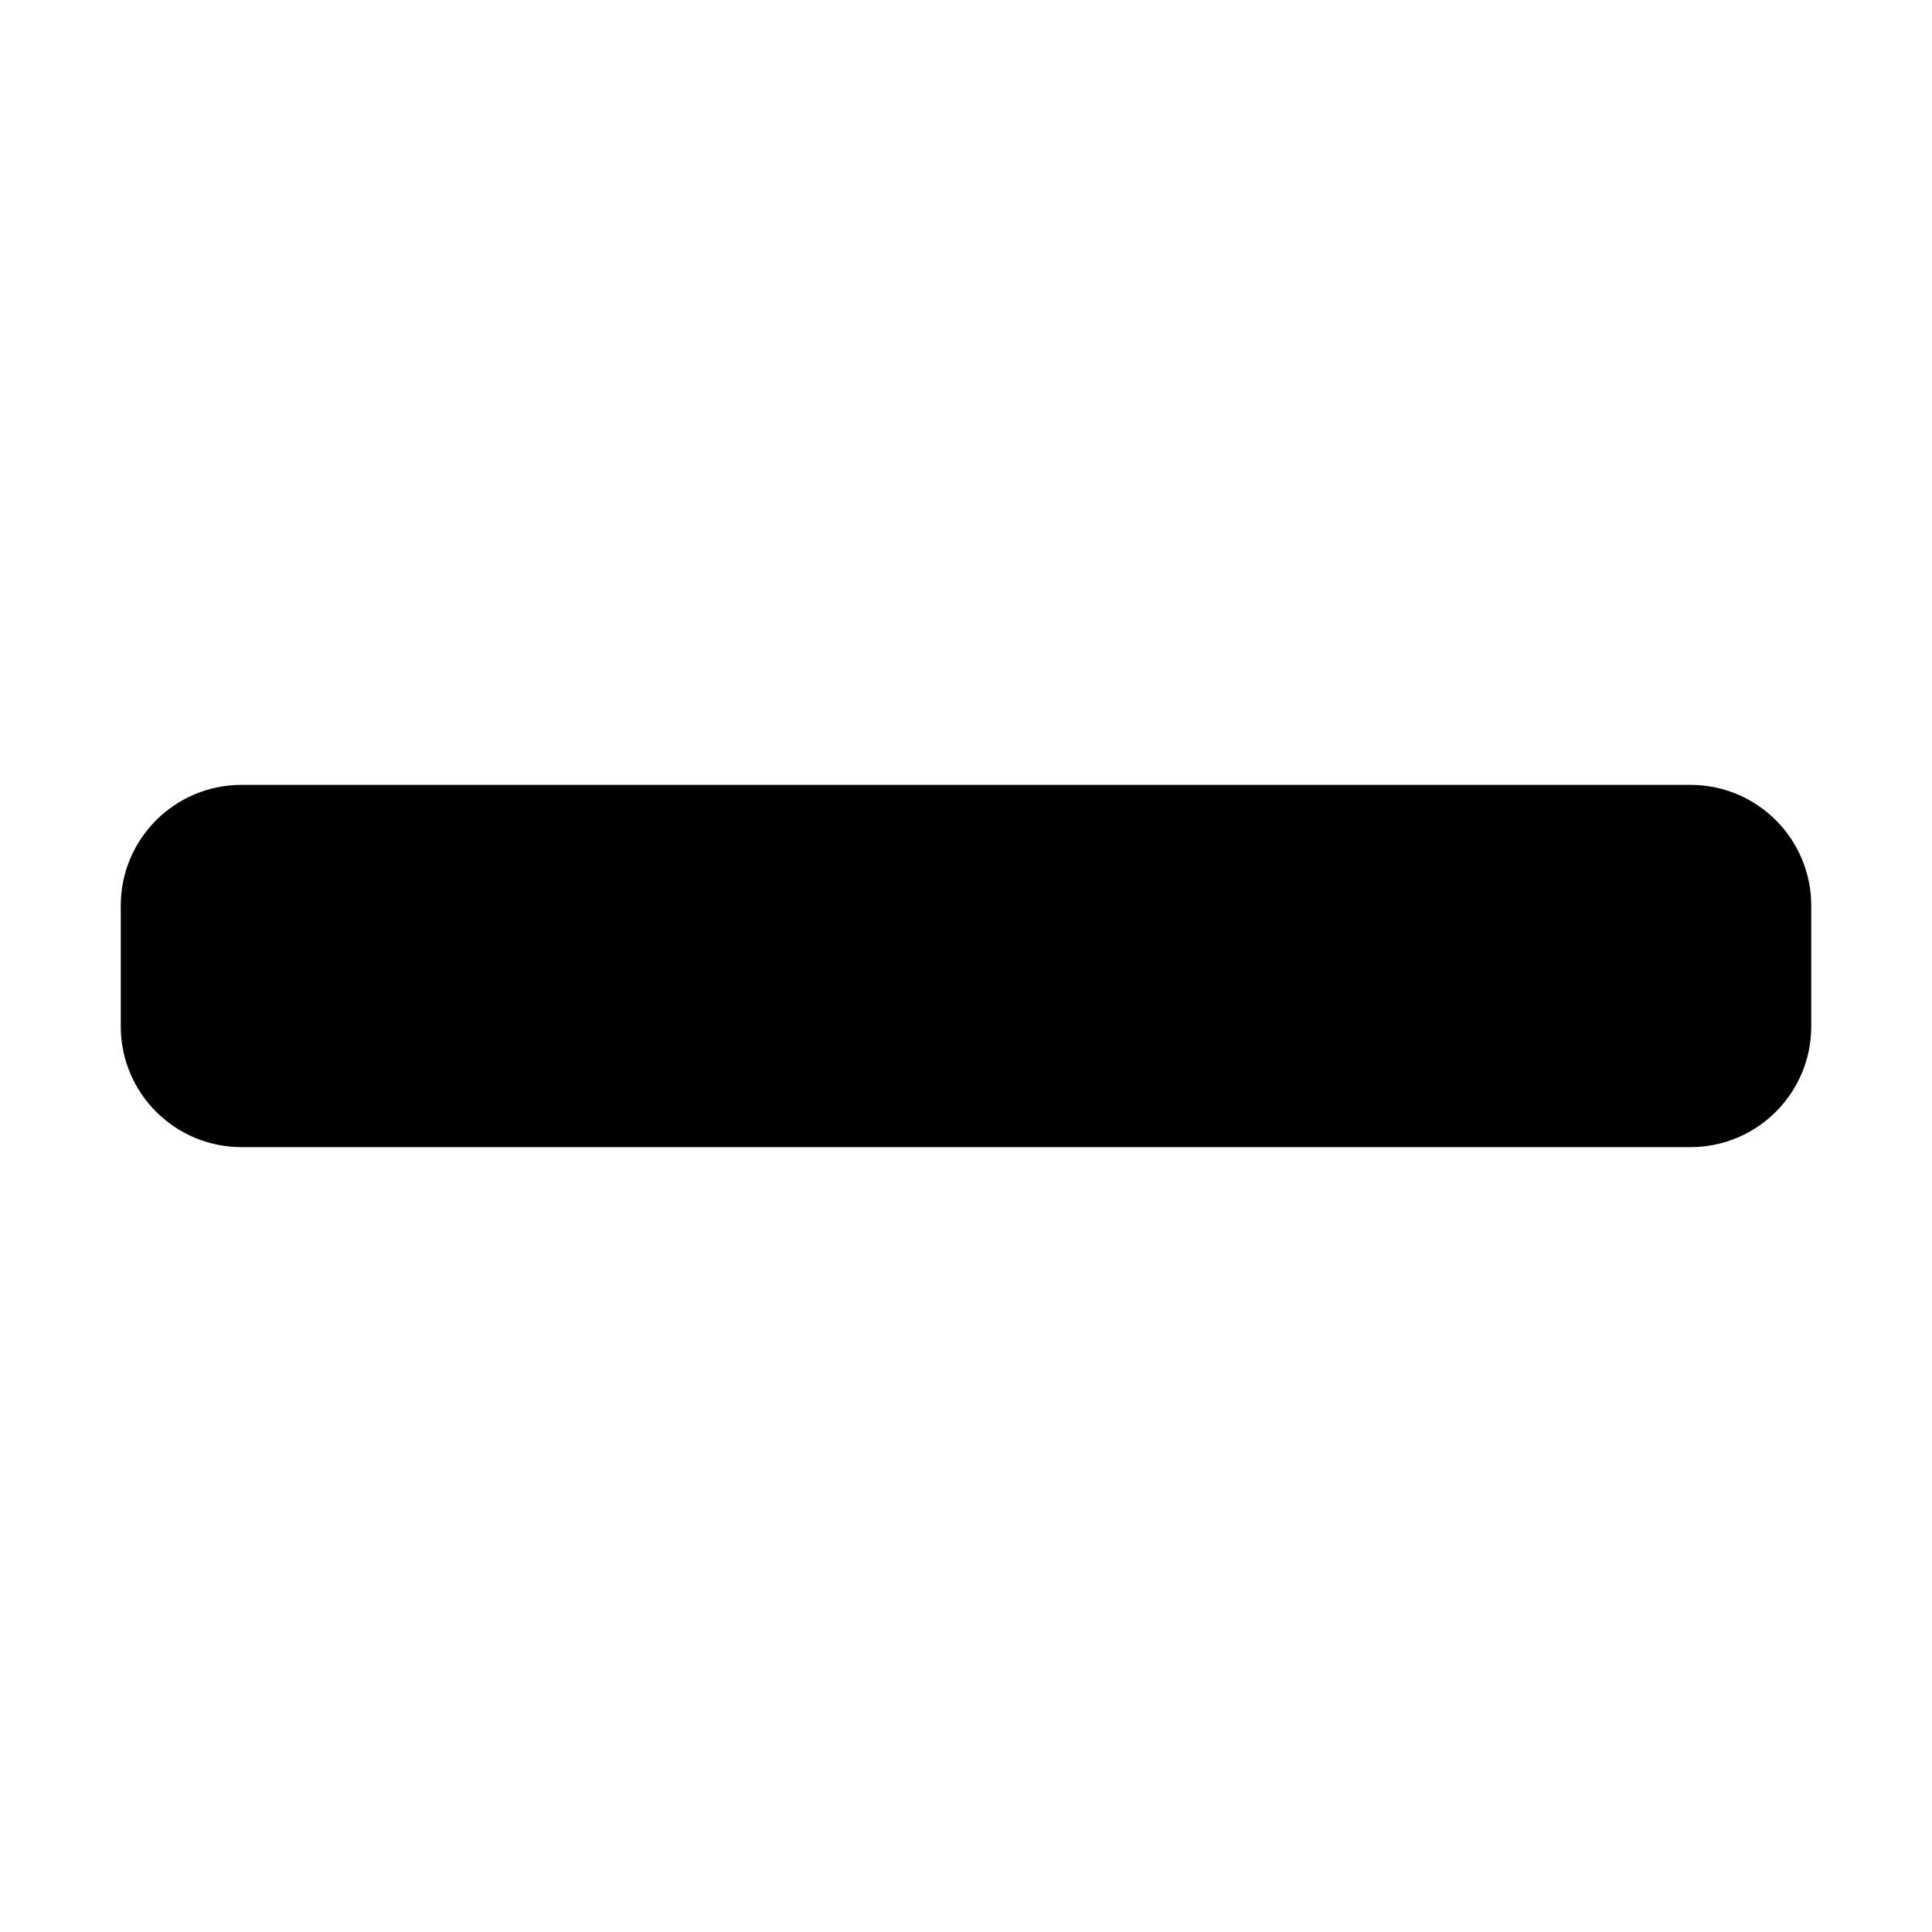
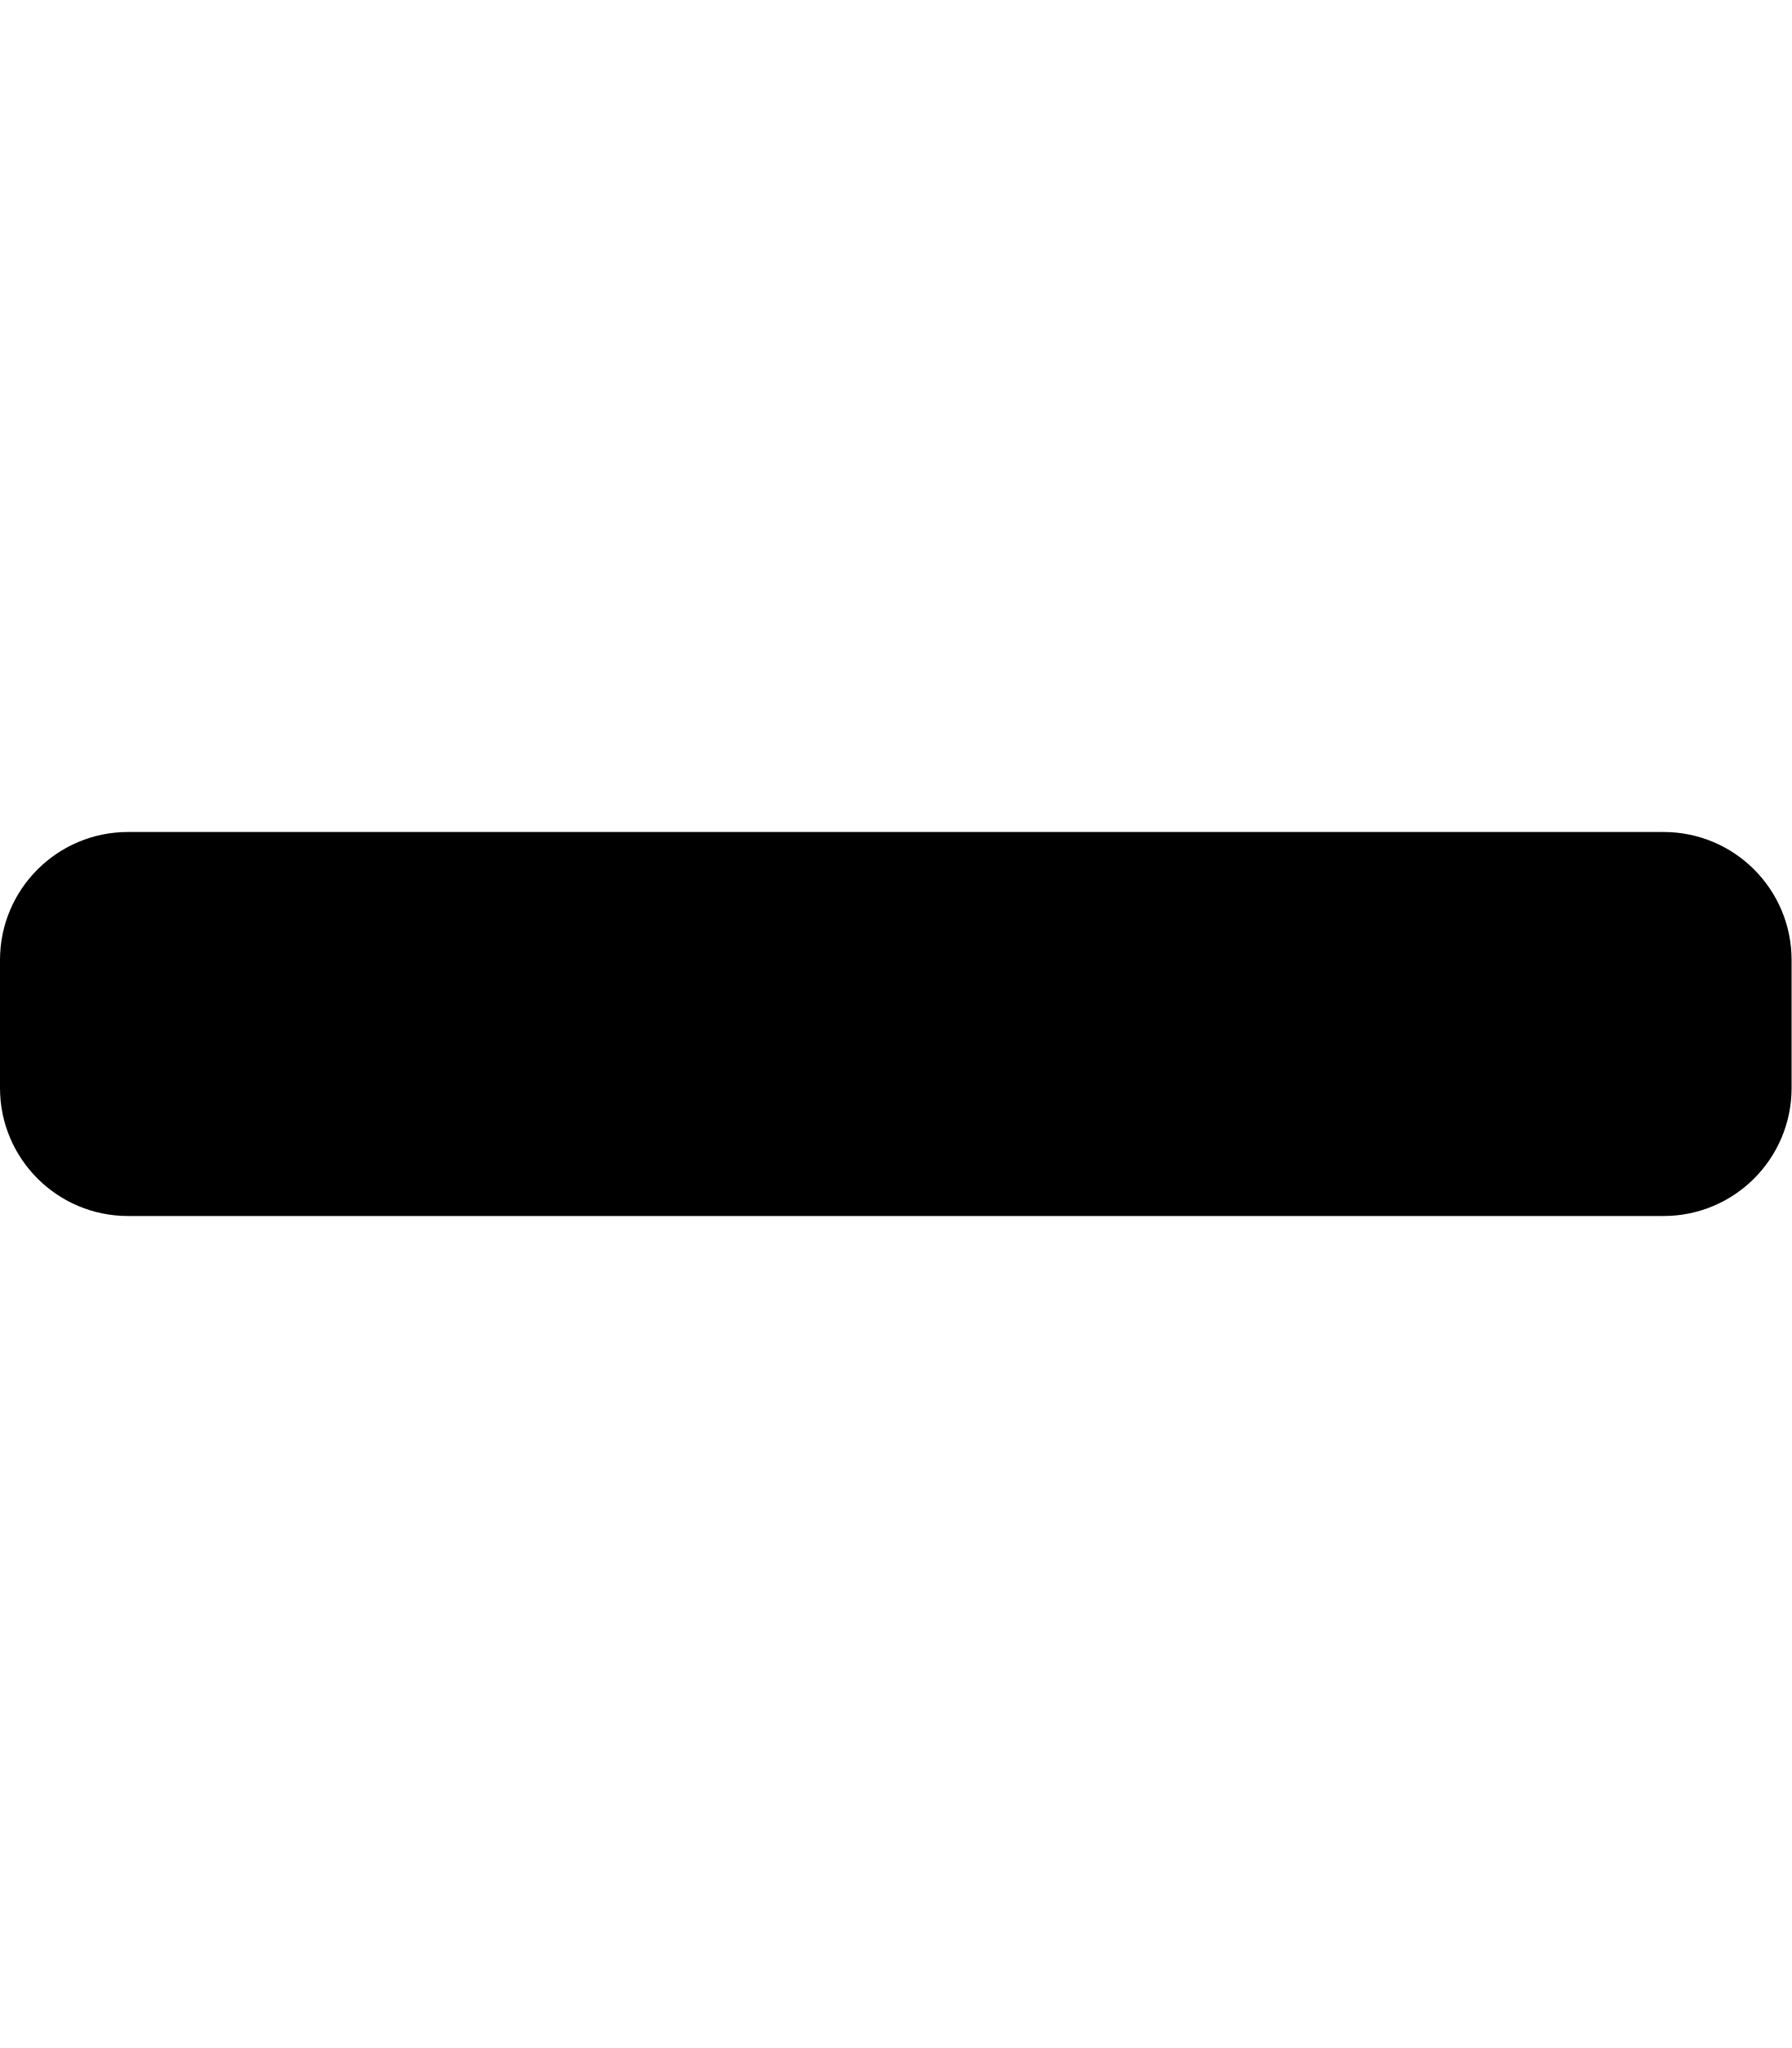
- <svg xmlns="http://www.w3.org/2000/svg" style="width:24px;height:24px" viewBox="0 0 448 512">
+ <svg xmlns="http://www.w3.org/2000/svg" viewBox="0 0 448 512">
  <path d="M416 208H32c-17.67 0-32 14.33-32 32v32c0 17.67 14.33 32 32 32h384c17.67 0 32-14.33 32-32v-32c0-17.67-14.33-32-32-32z" />
</svg>
